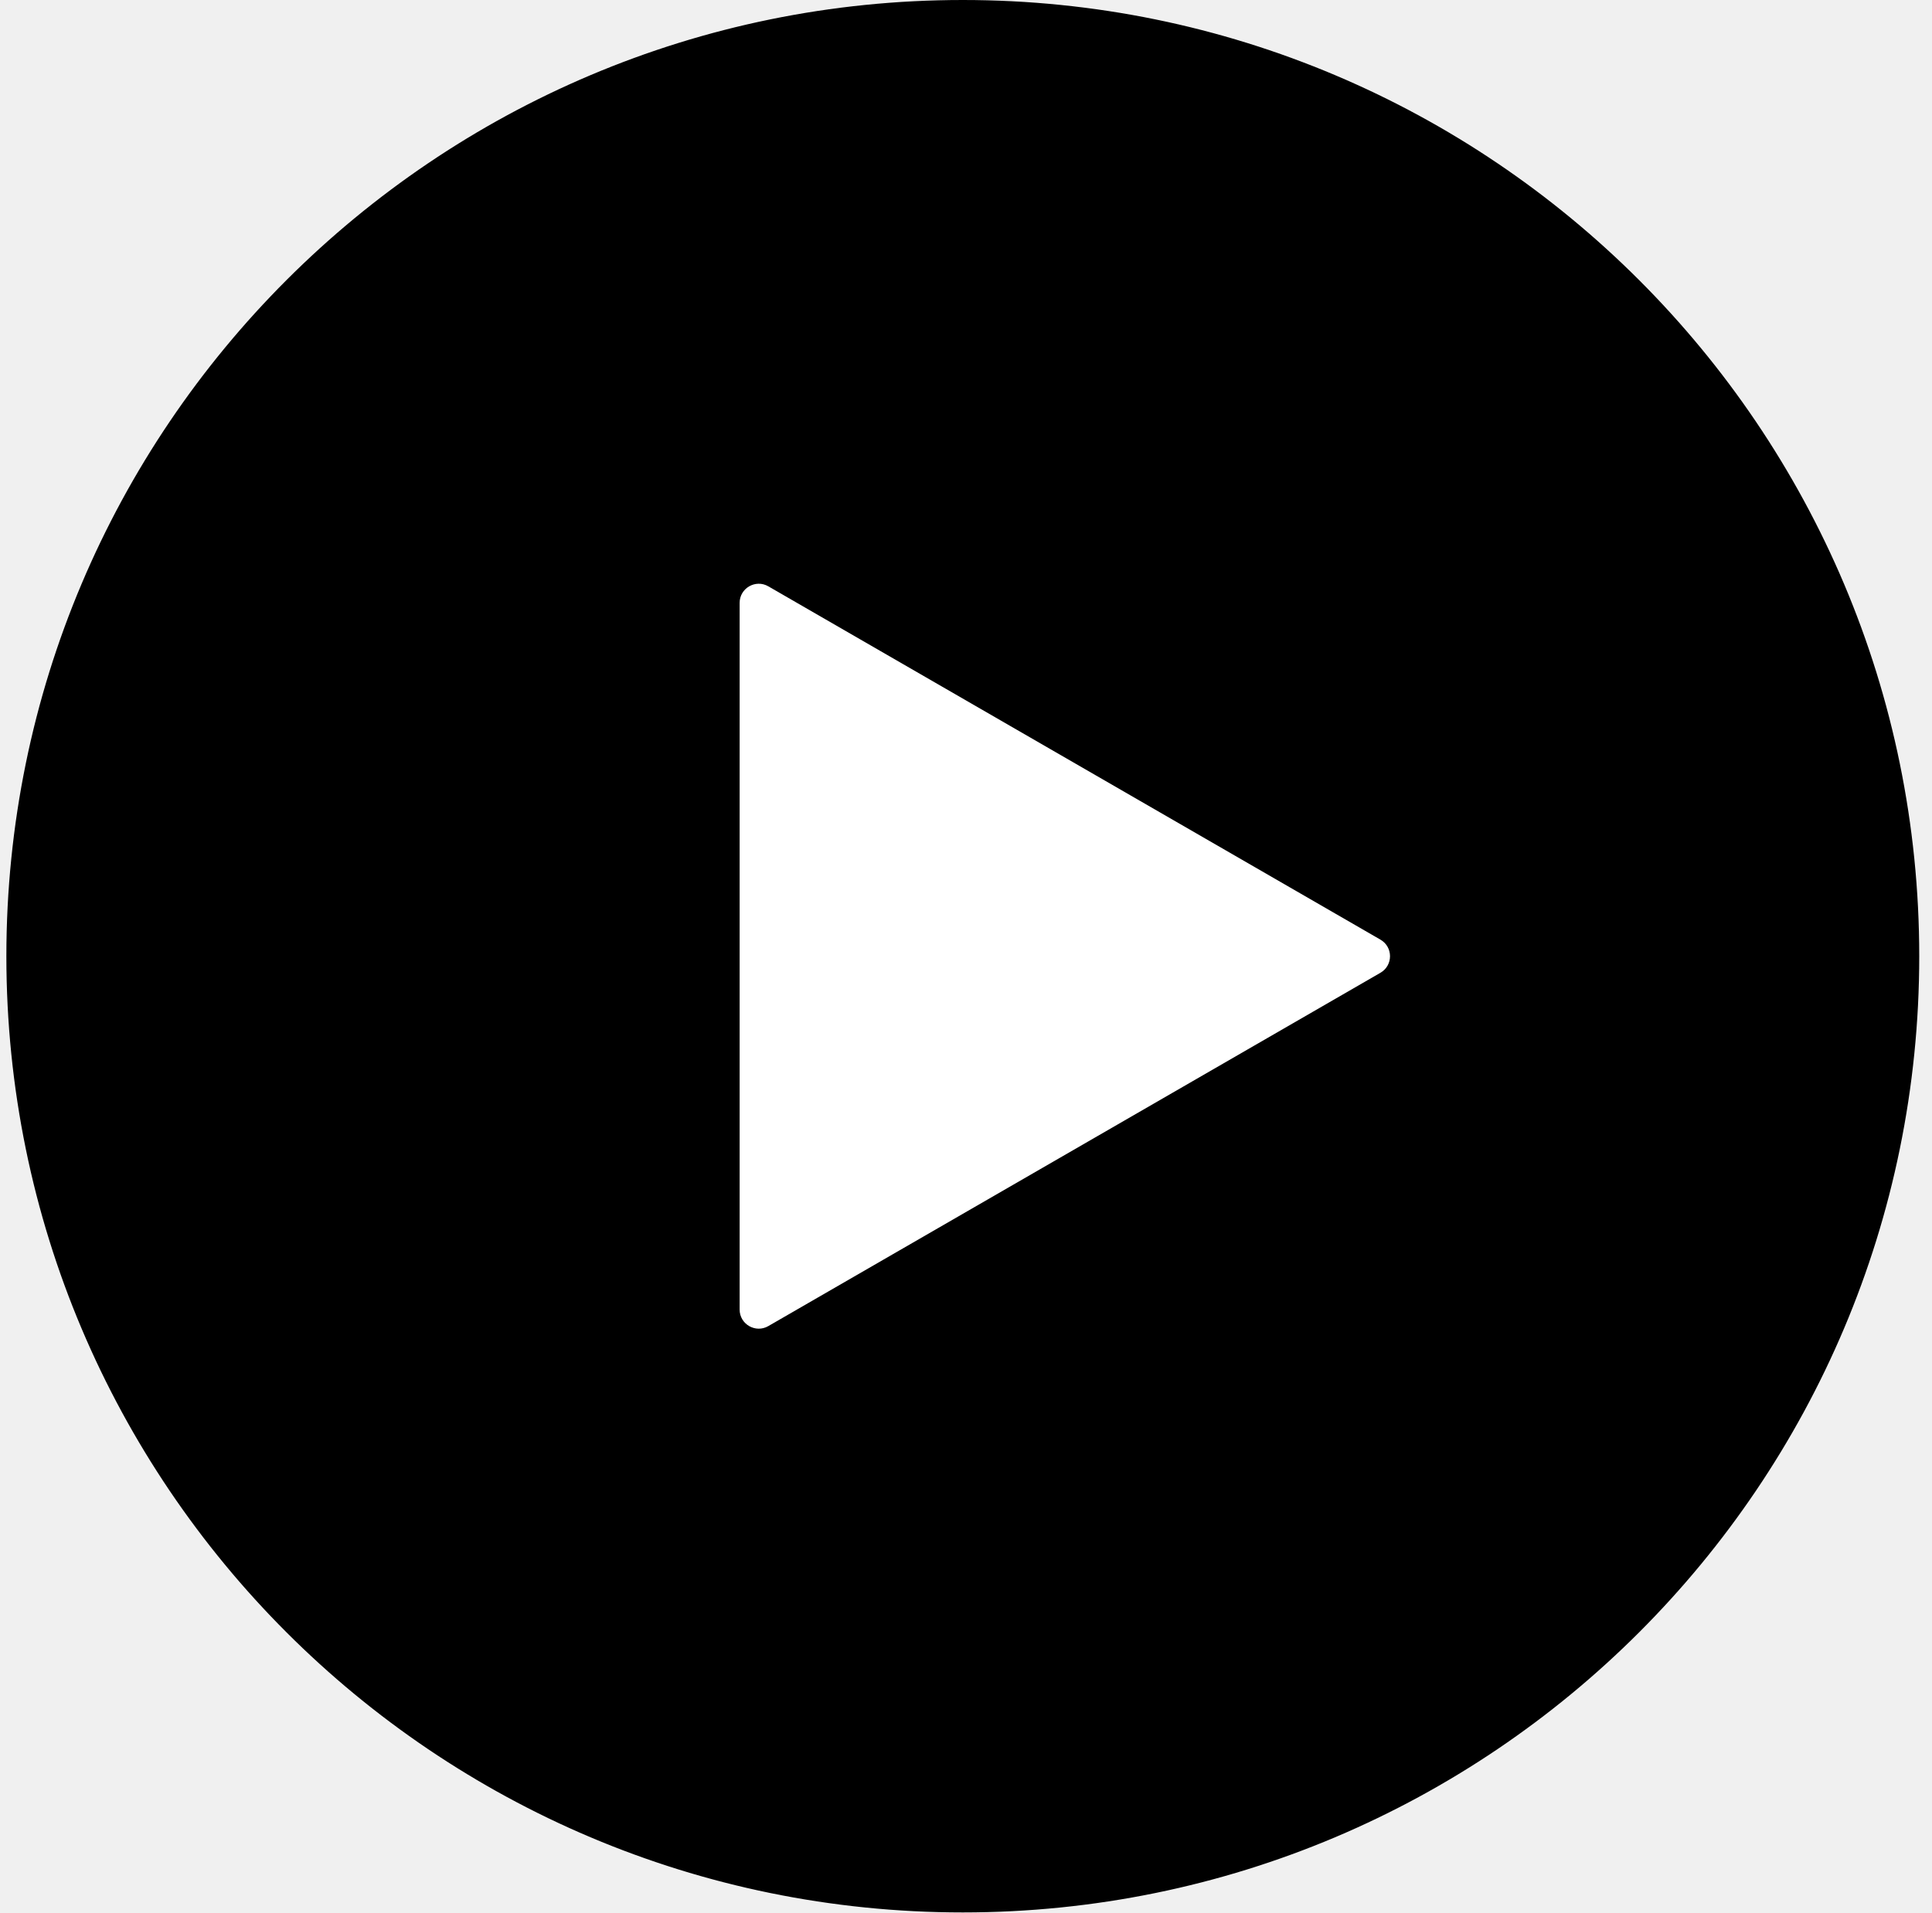
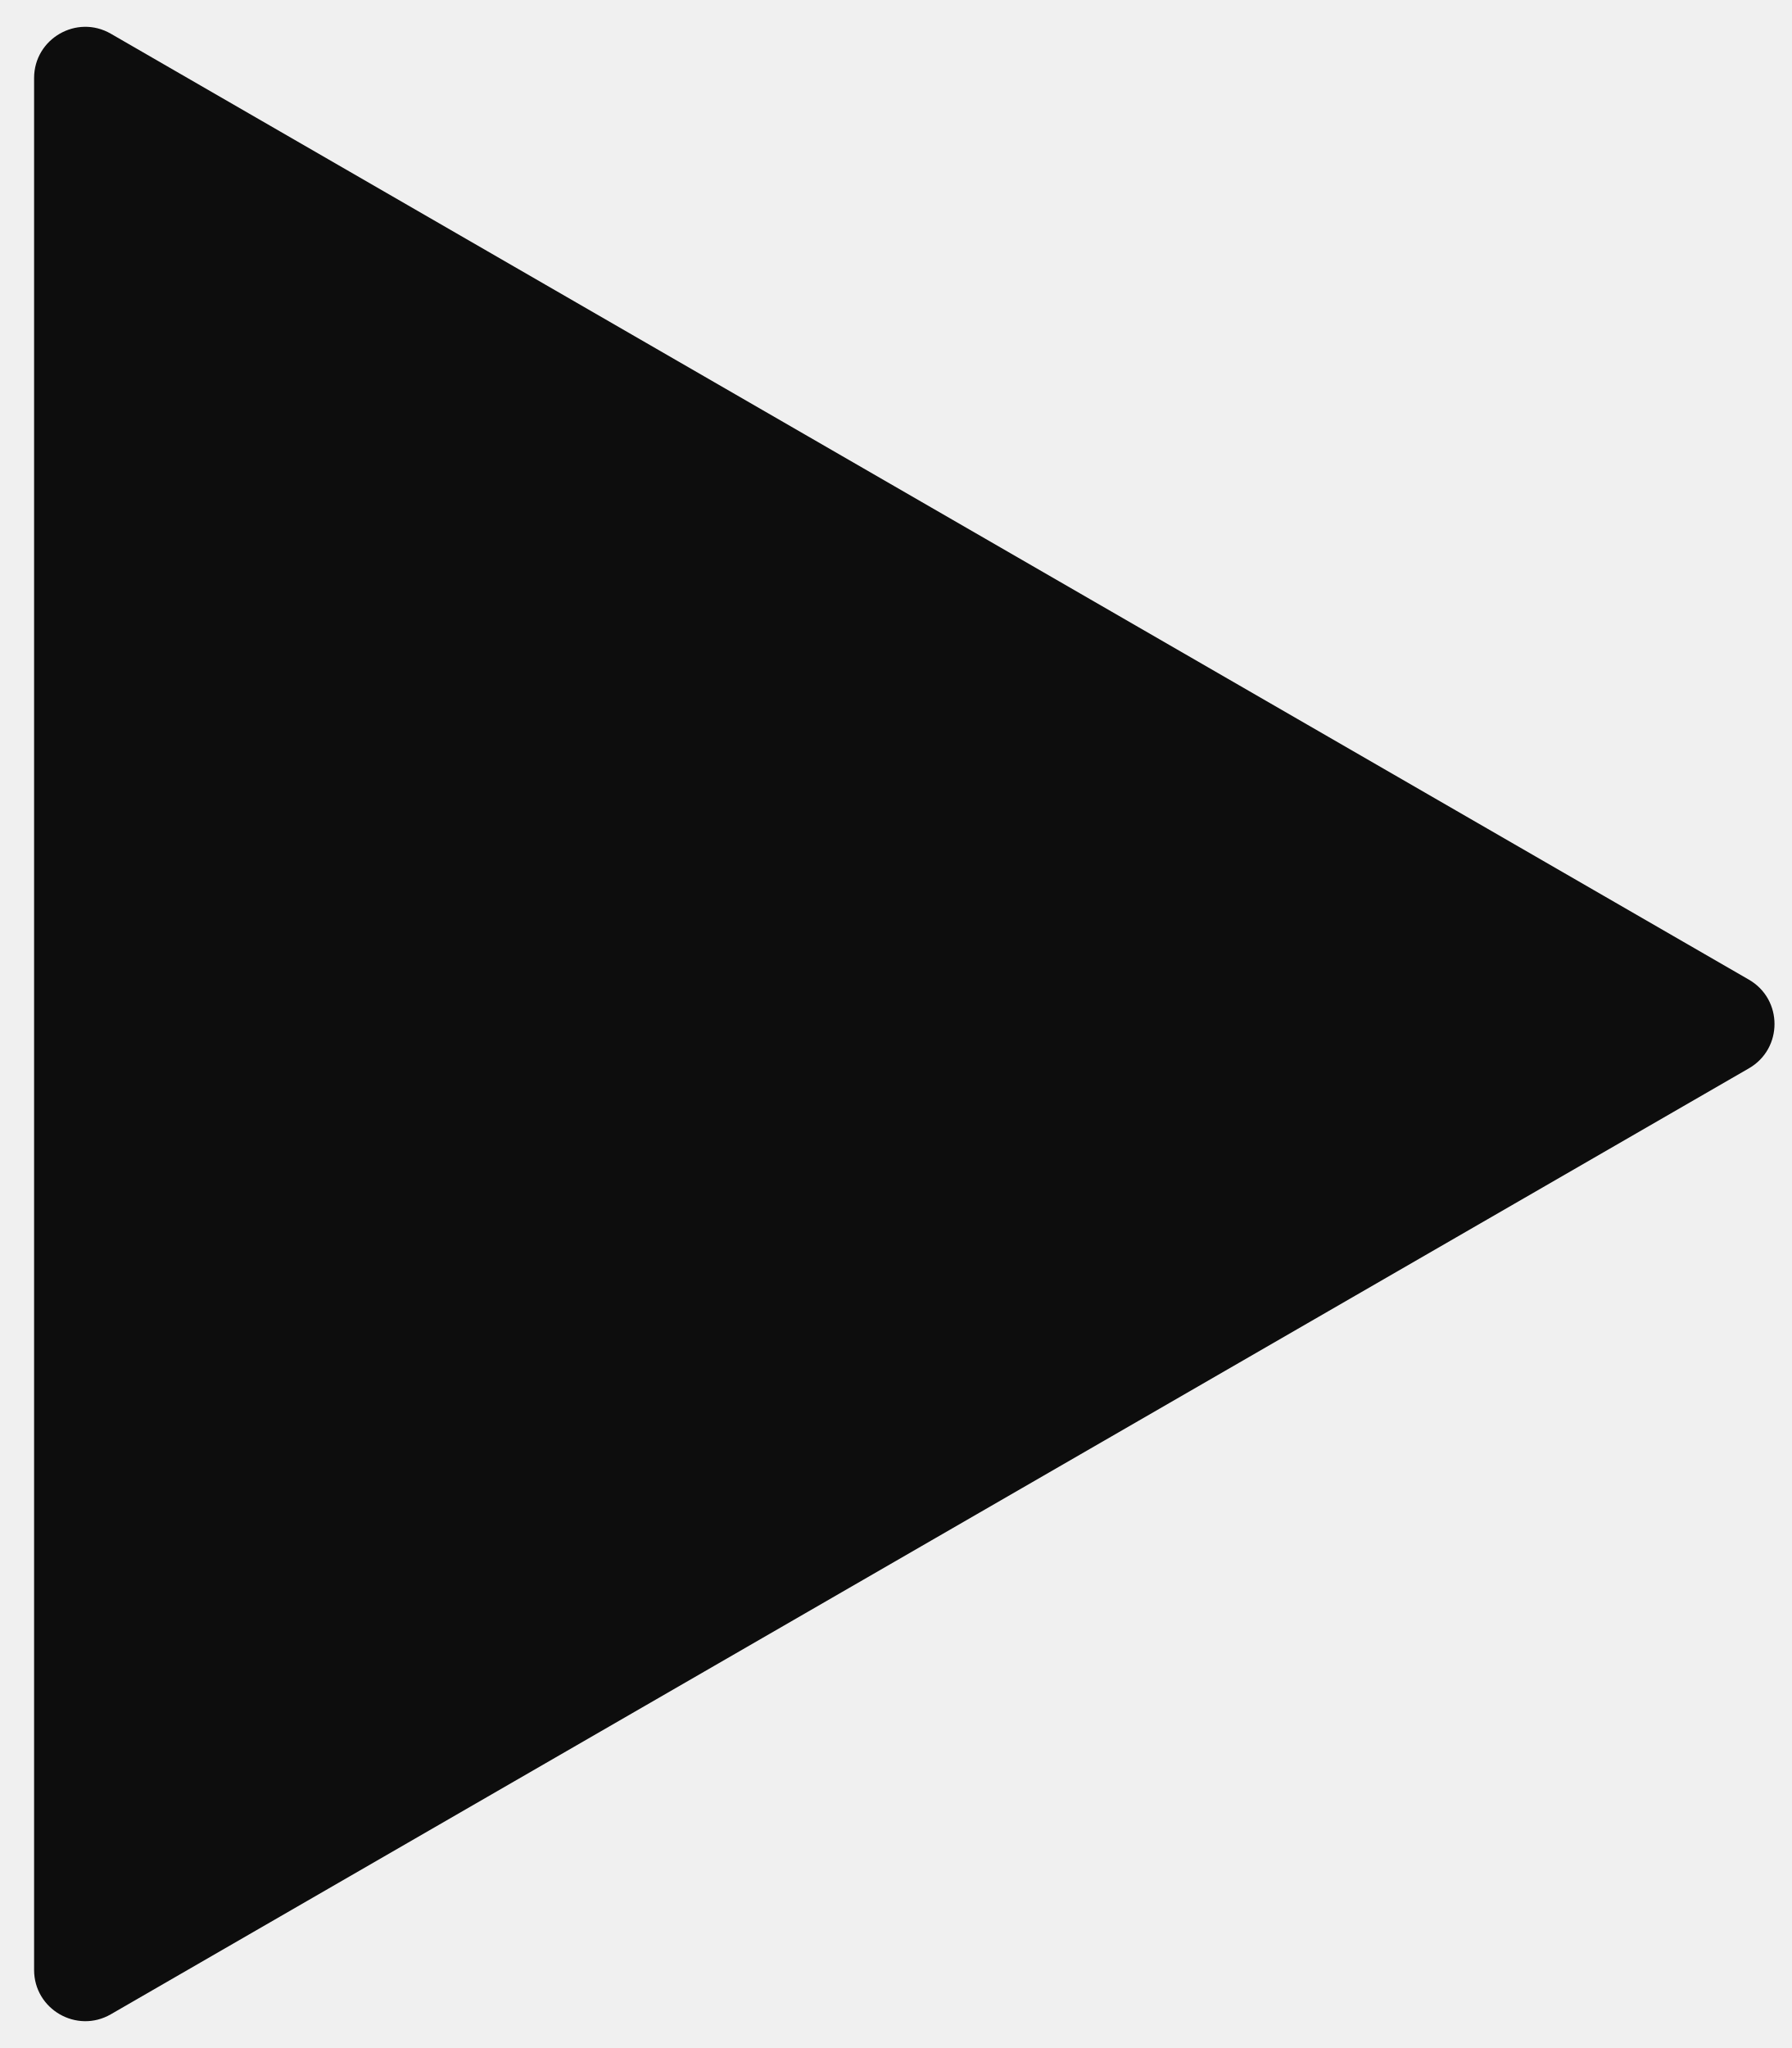
- <svg xmlns="http://www.w3.org/2000/svg" width="101" height="100" viewBox="0 0 101 100" fill="none">
-   <circle cx="50.333" cy="50" r="49.5" fill="black" stroke="black" />
-   <path d="M72.166 49.134C72.833 49.519 72.833 50.481 72.166 50.866L40.166 69.341C39.5 69.726 38.666 69.245 38.666 68.475L38.666 31.525C38.666 30.755 39.5 30.274 40.166 30.659L72.166 49.134Z" fill="white" />
+ <svg xmlns="http://www.w3.org/2000/svg" width="35" height="40" viewBox="0 0 35 40" fill="none">
+   <path d="M34.166 19.134C34.833 19.519 34.833 20.481 34.166 20.866L2.166 39.341C1.5 39.726 0.666 39.245 0.666 38.475L0.666 1.525C0.666 0.755 1.5 0.274 2.166 0.659L34.166 19.134Z" fill="#0D0D0D" />
</svg>
